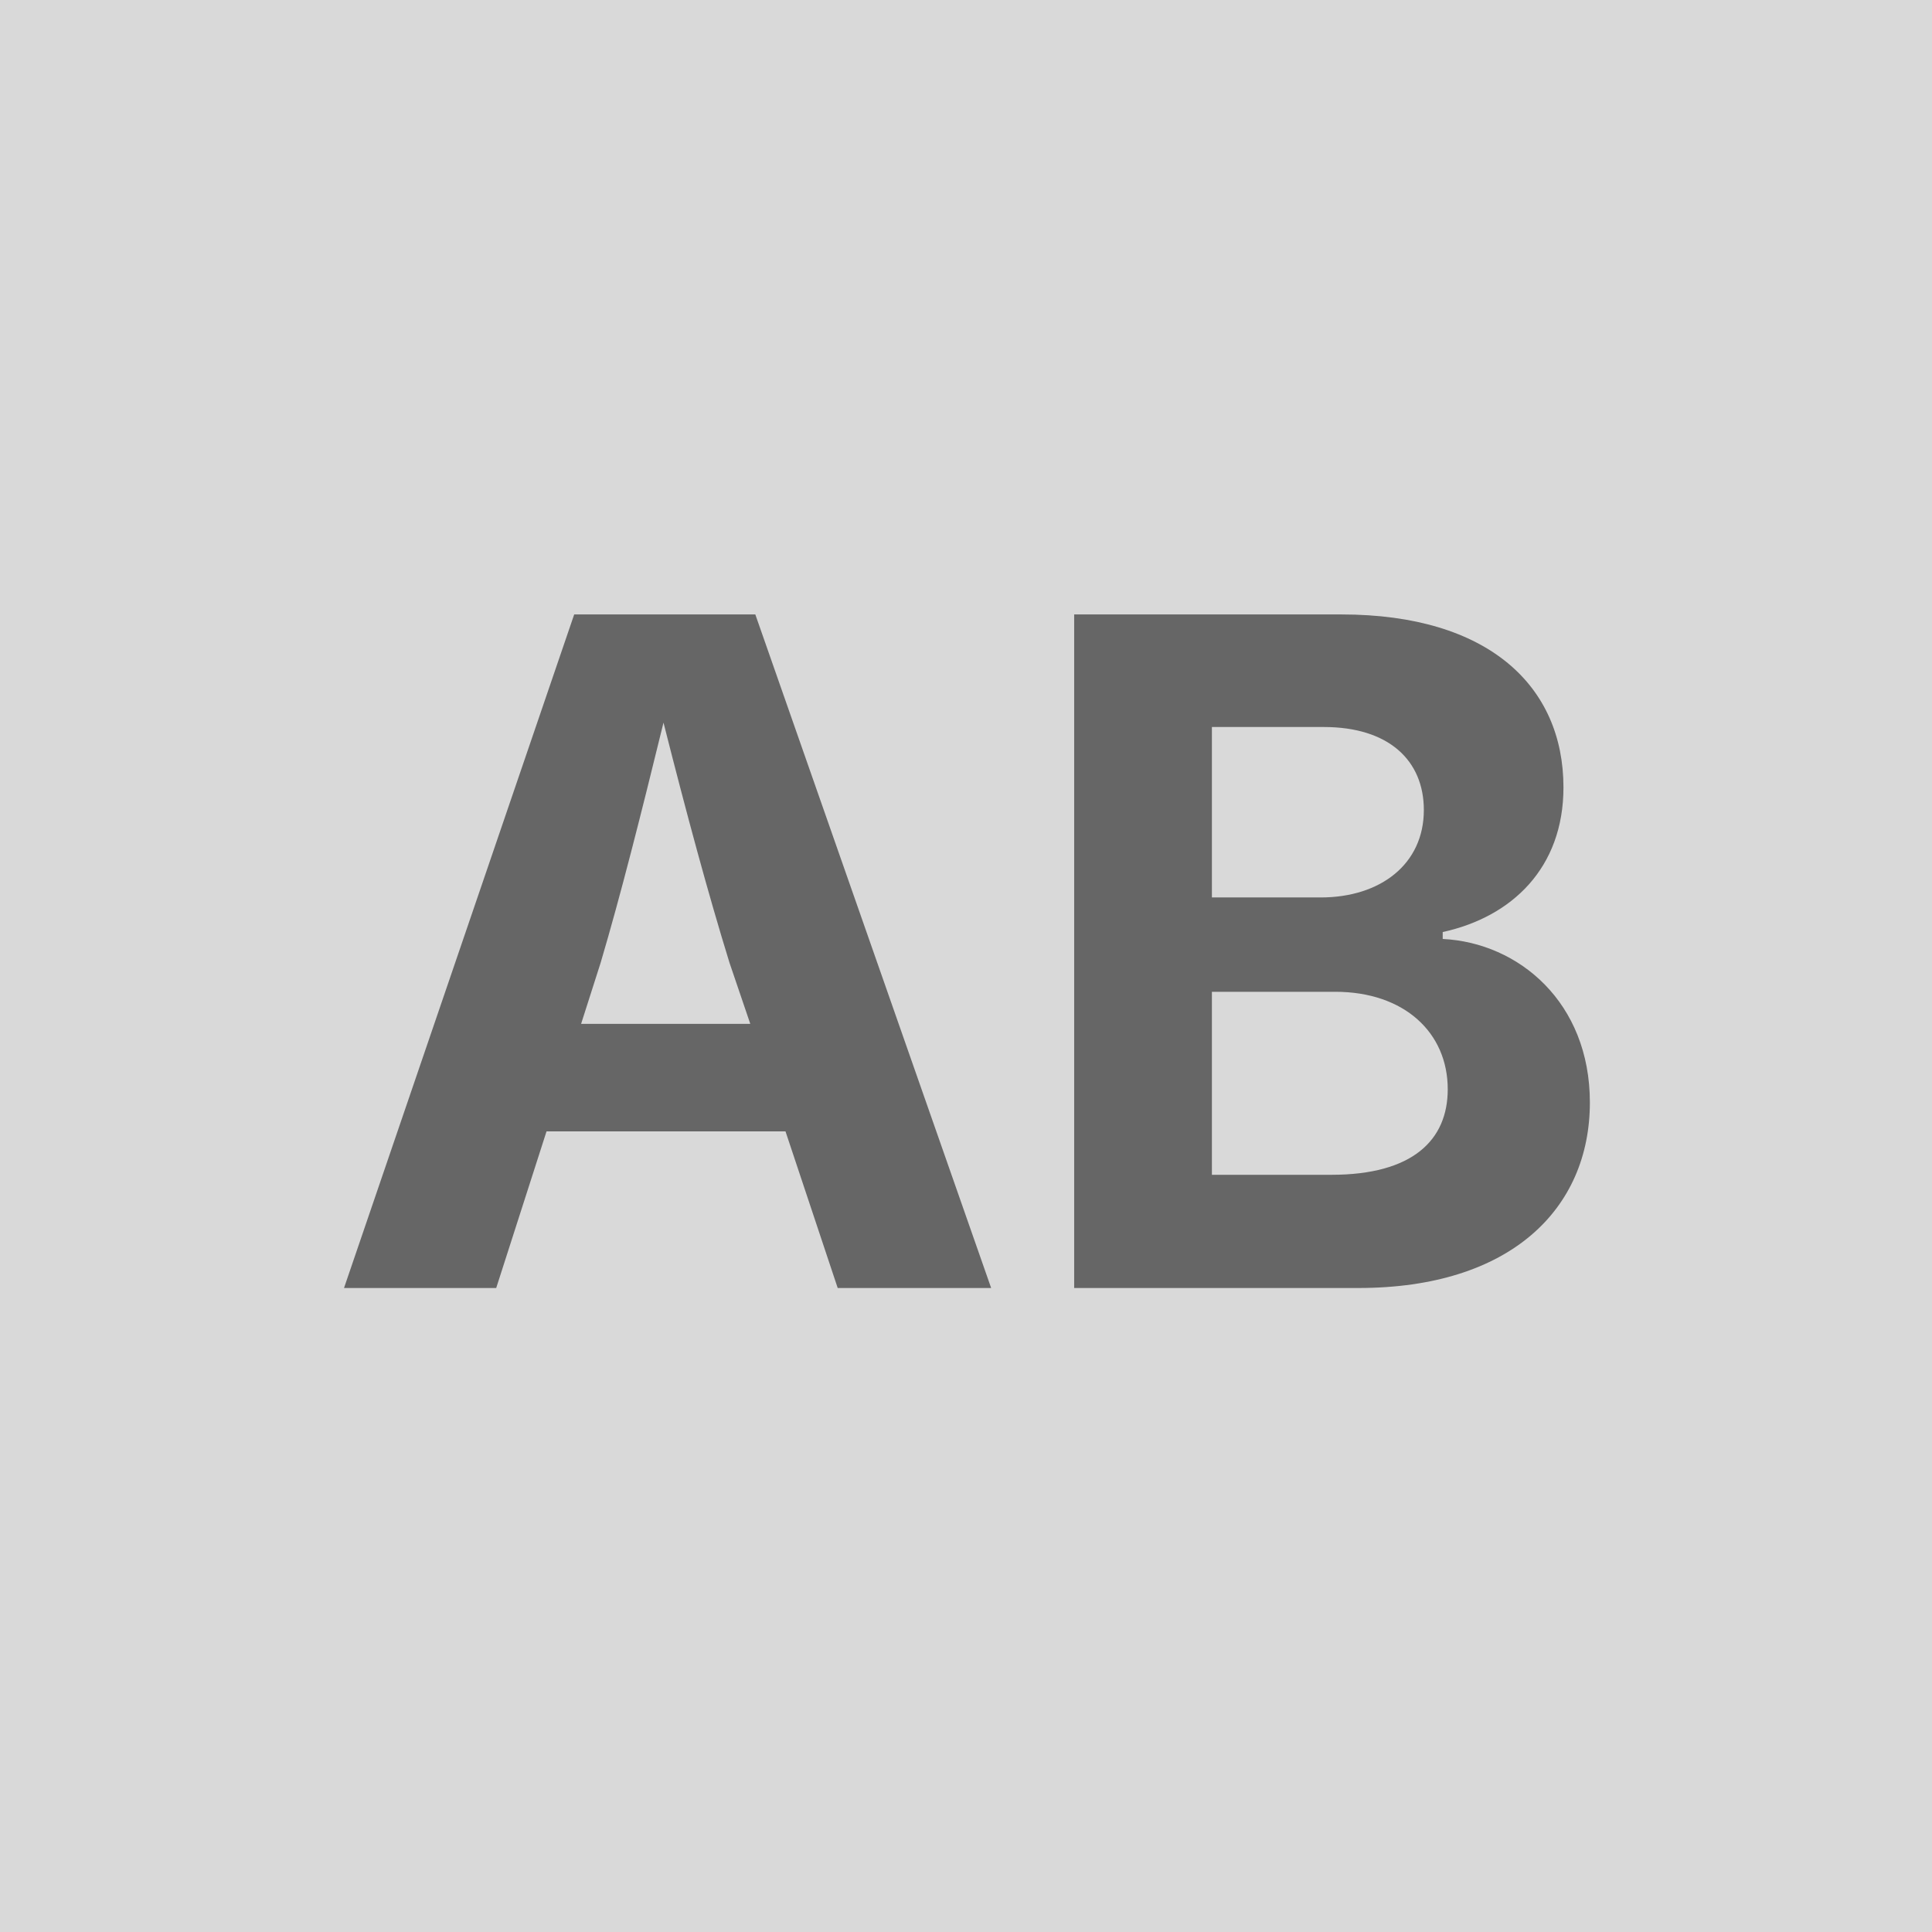
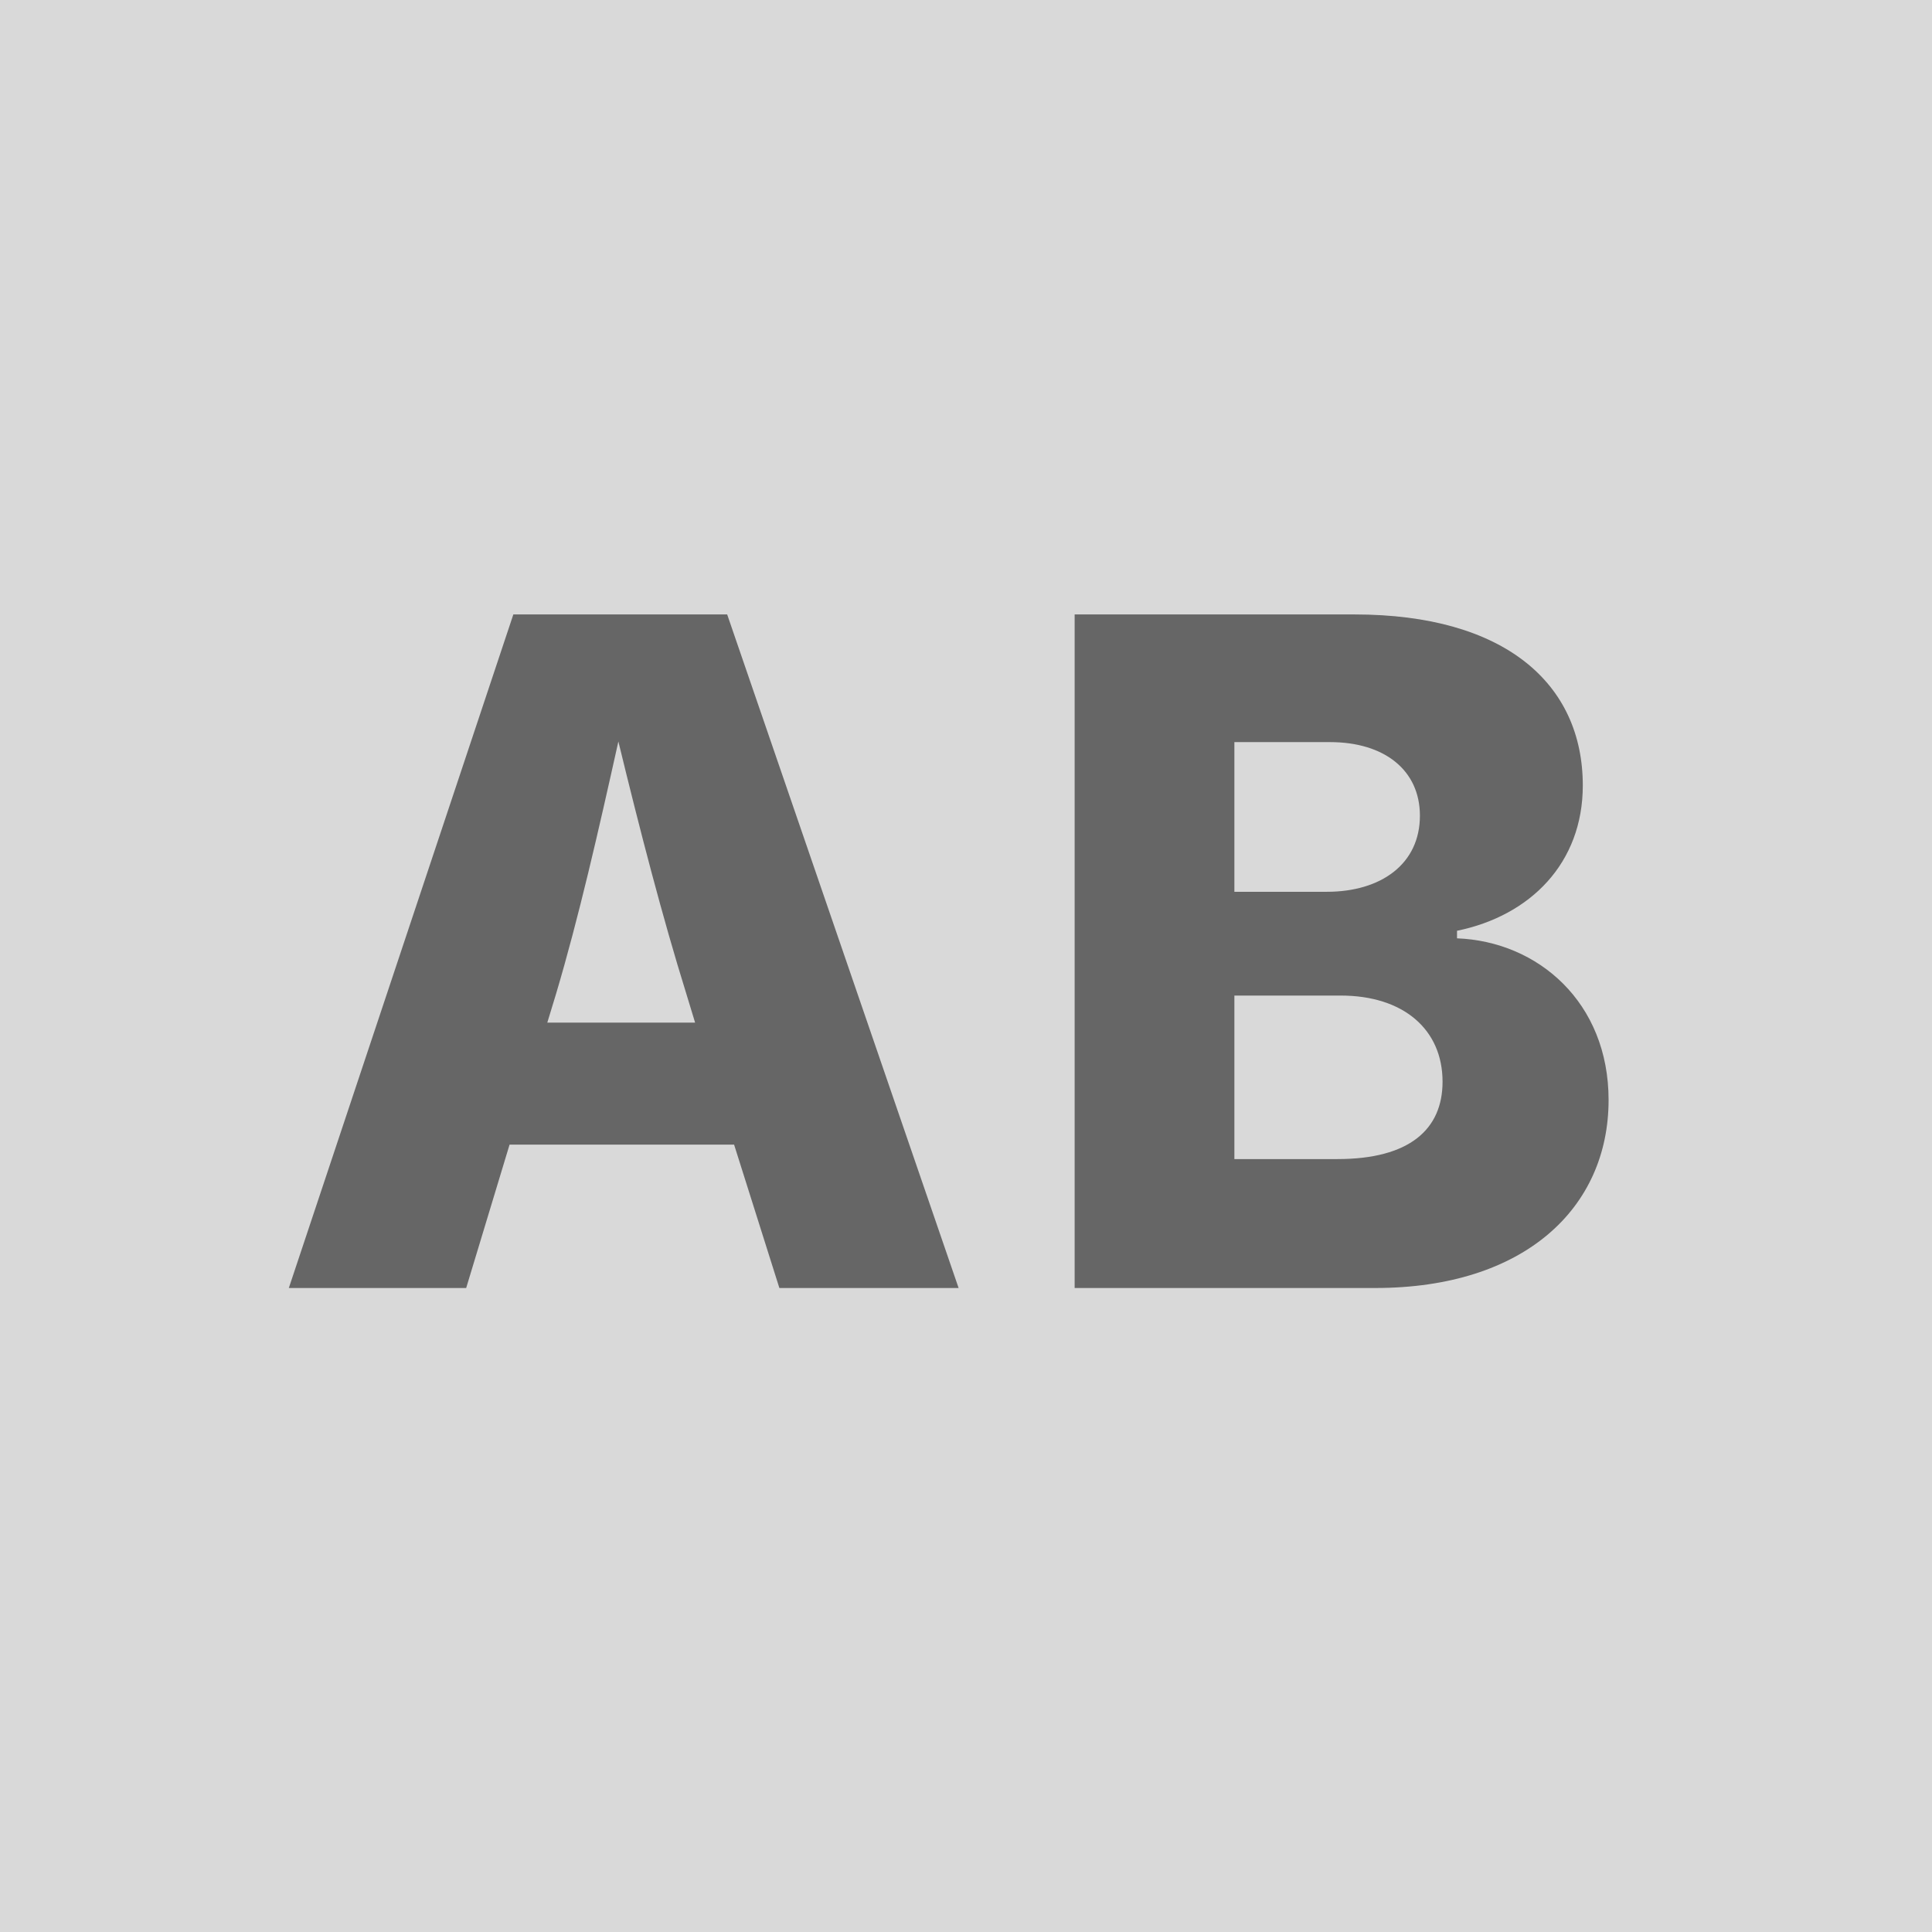
<svg xmlns="http://www.w3.org/2000/svg" width="48" height="48" viewBox="0 0 48 48">
  <g transform="translate(-1 -1)">
    <rect width="48" height="48" transform="translate(1 1)" fill="#d9d9d9" />
-     <text transform="translate(9 33)" fill="#666" font-size="23" font-family="Inter-Bold, Inter" font-weight="700">
-       <tspan x="0" y="0">AB</tspan>
+     <text transform="translate(25 33)" fill="#666" font-size="23" font-family="Inter-Black, Inter" font-weight="800" letter-spacing="0.046em">
+       <tspan x="-17.354" y="0">AB</tspan>
    </text>
  </g>
</svg>
